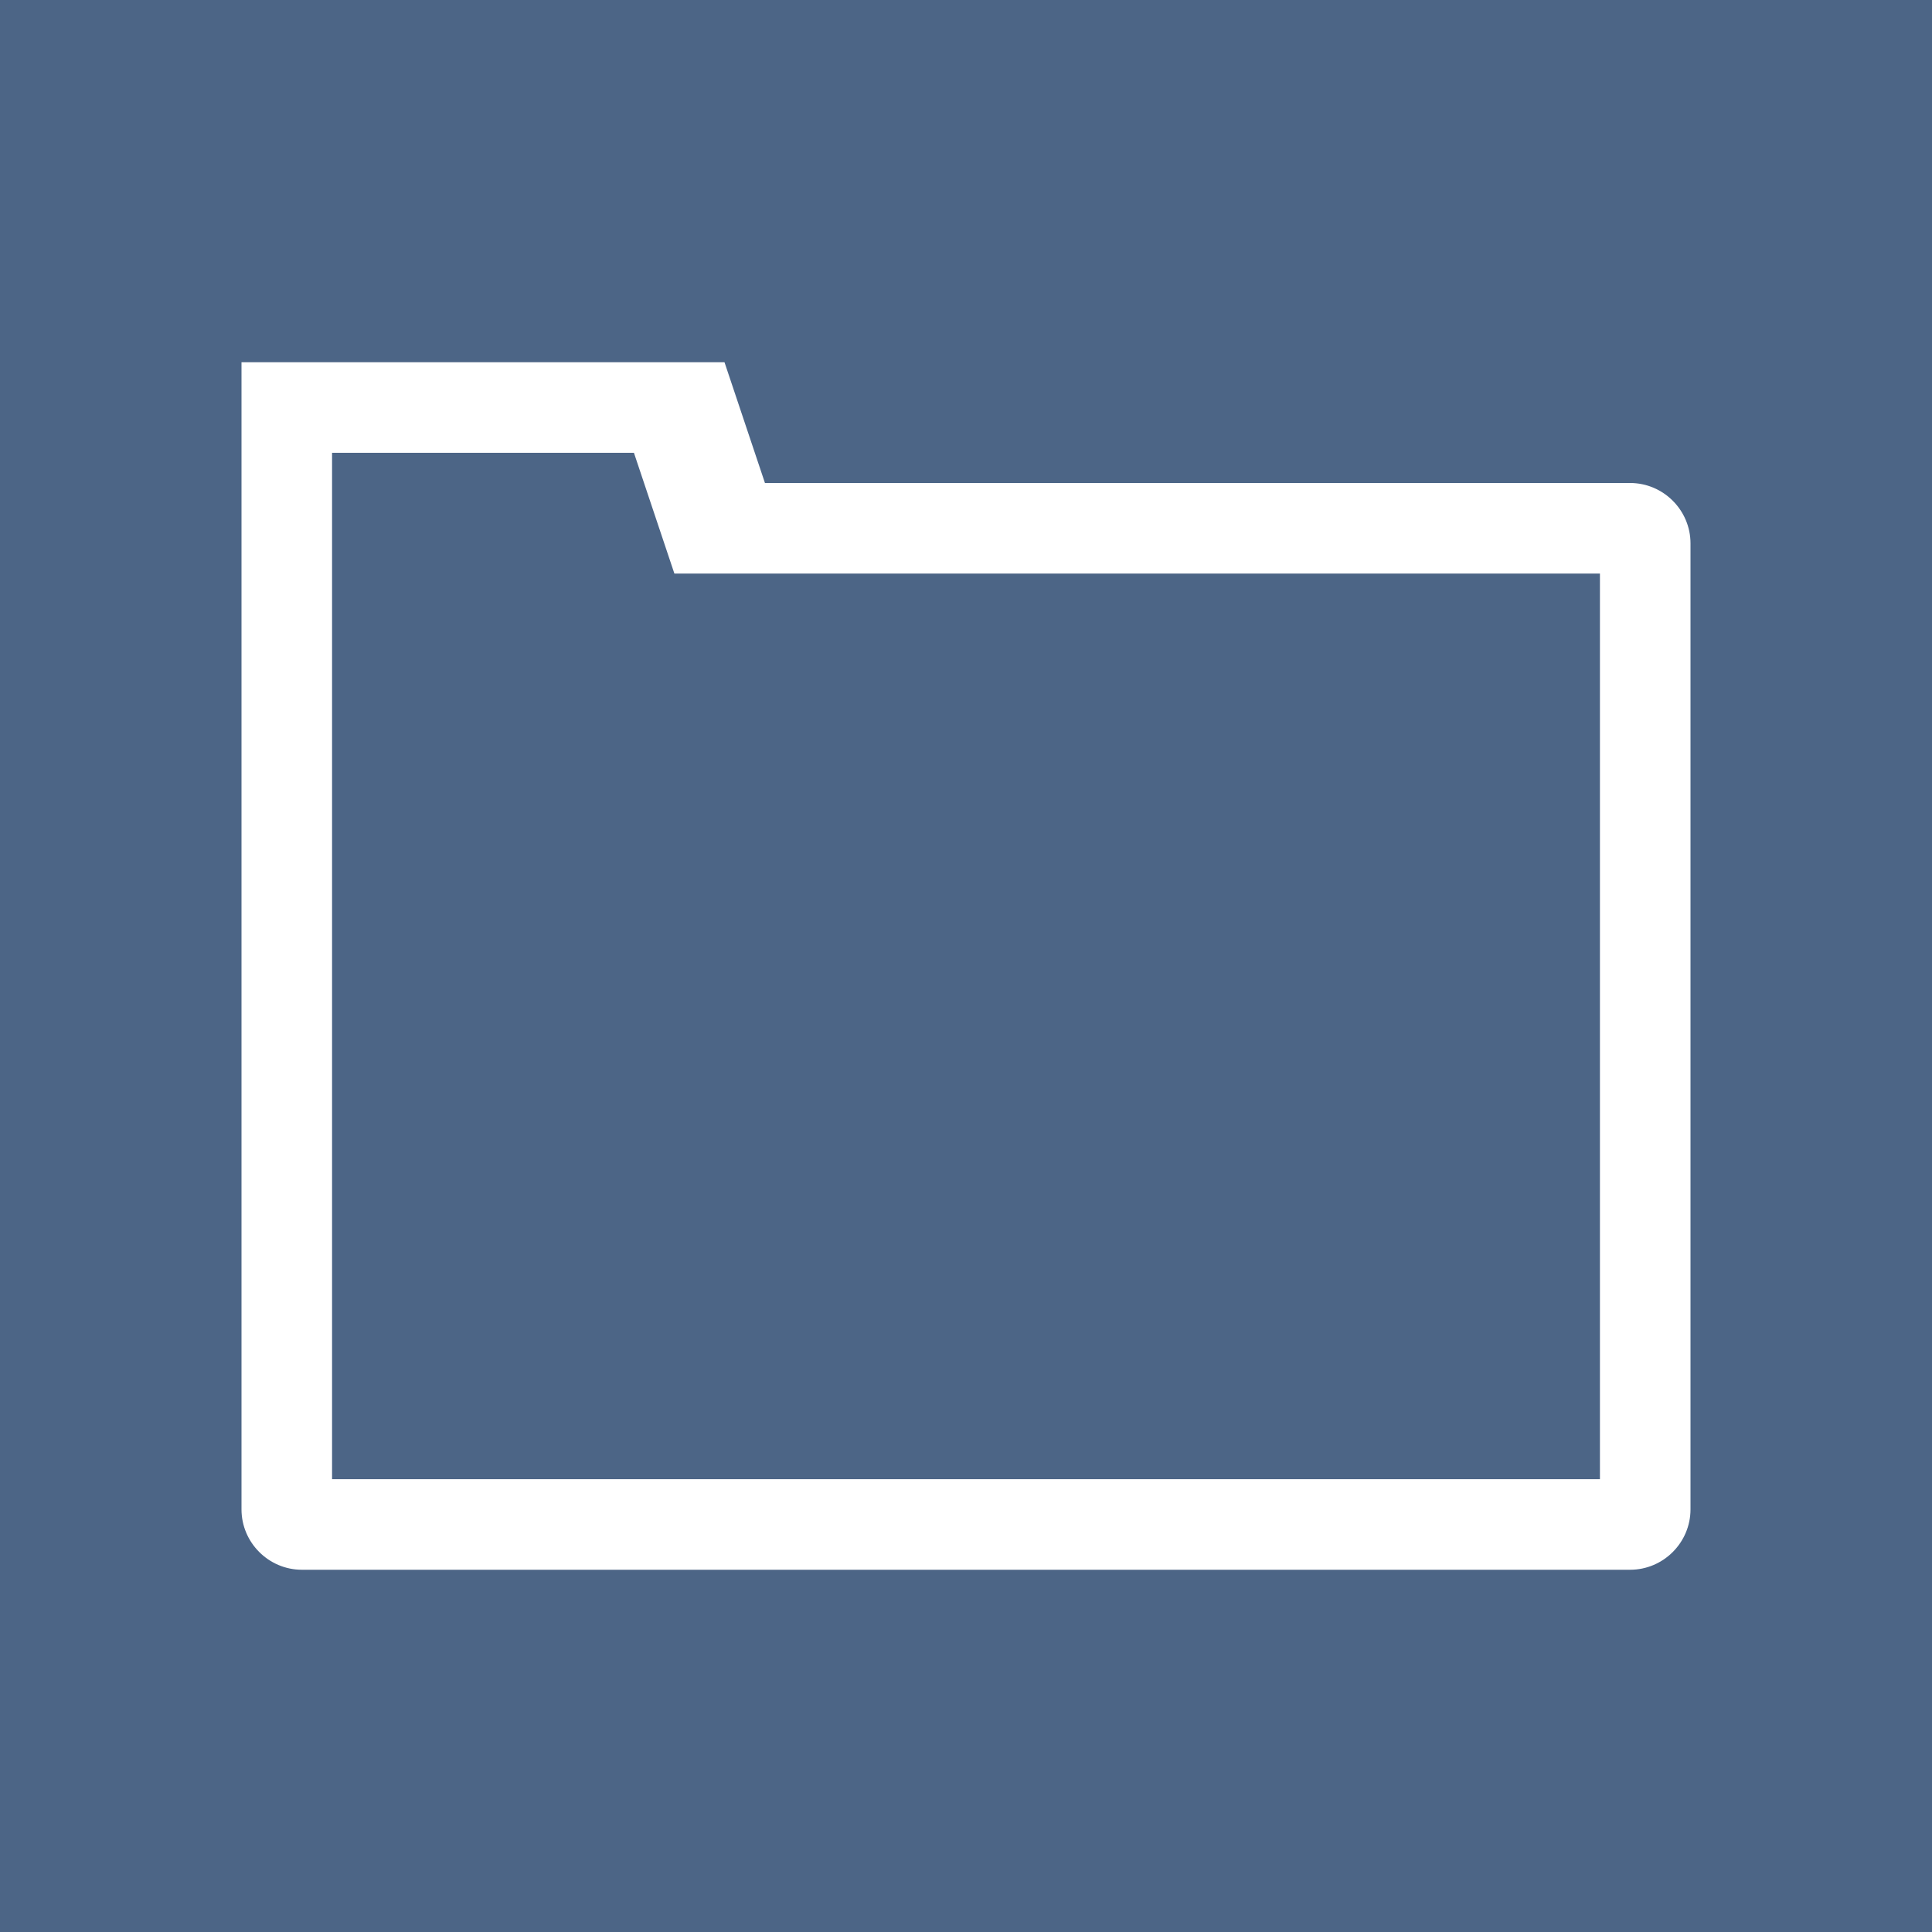
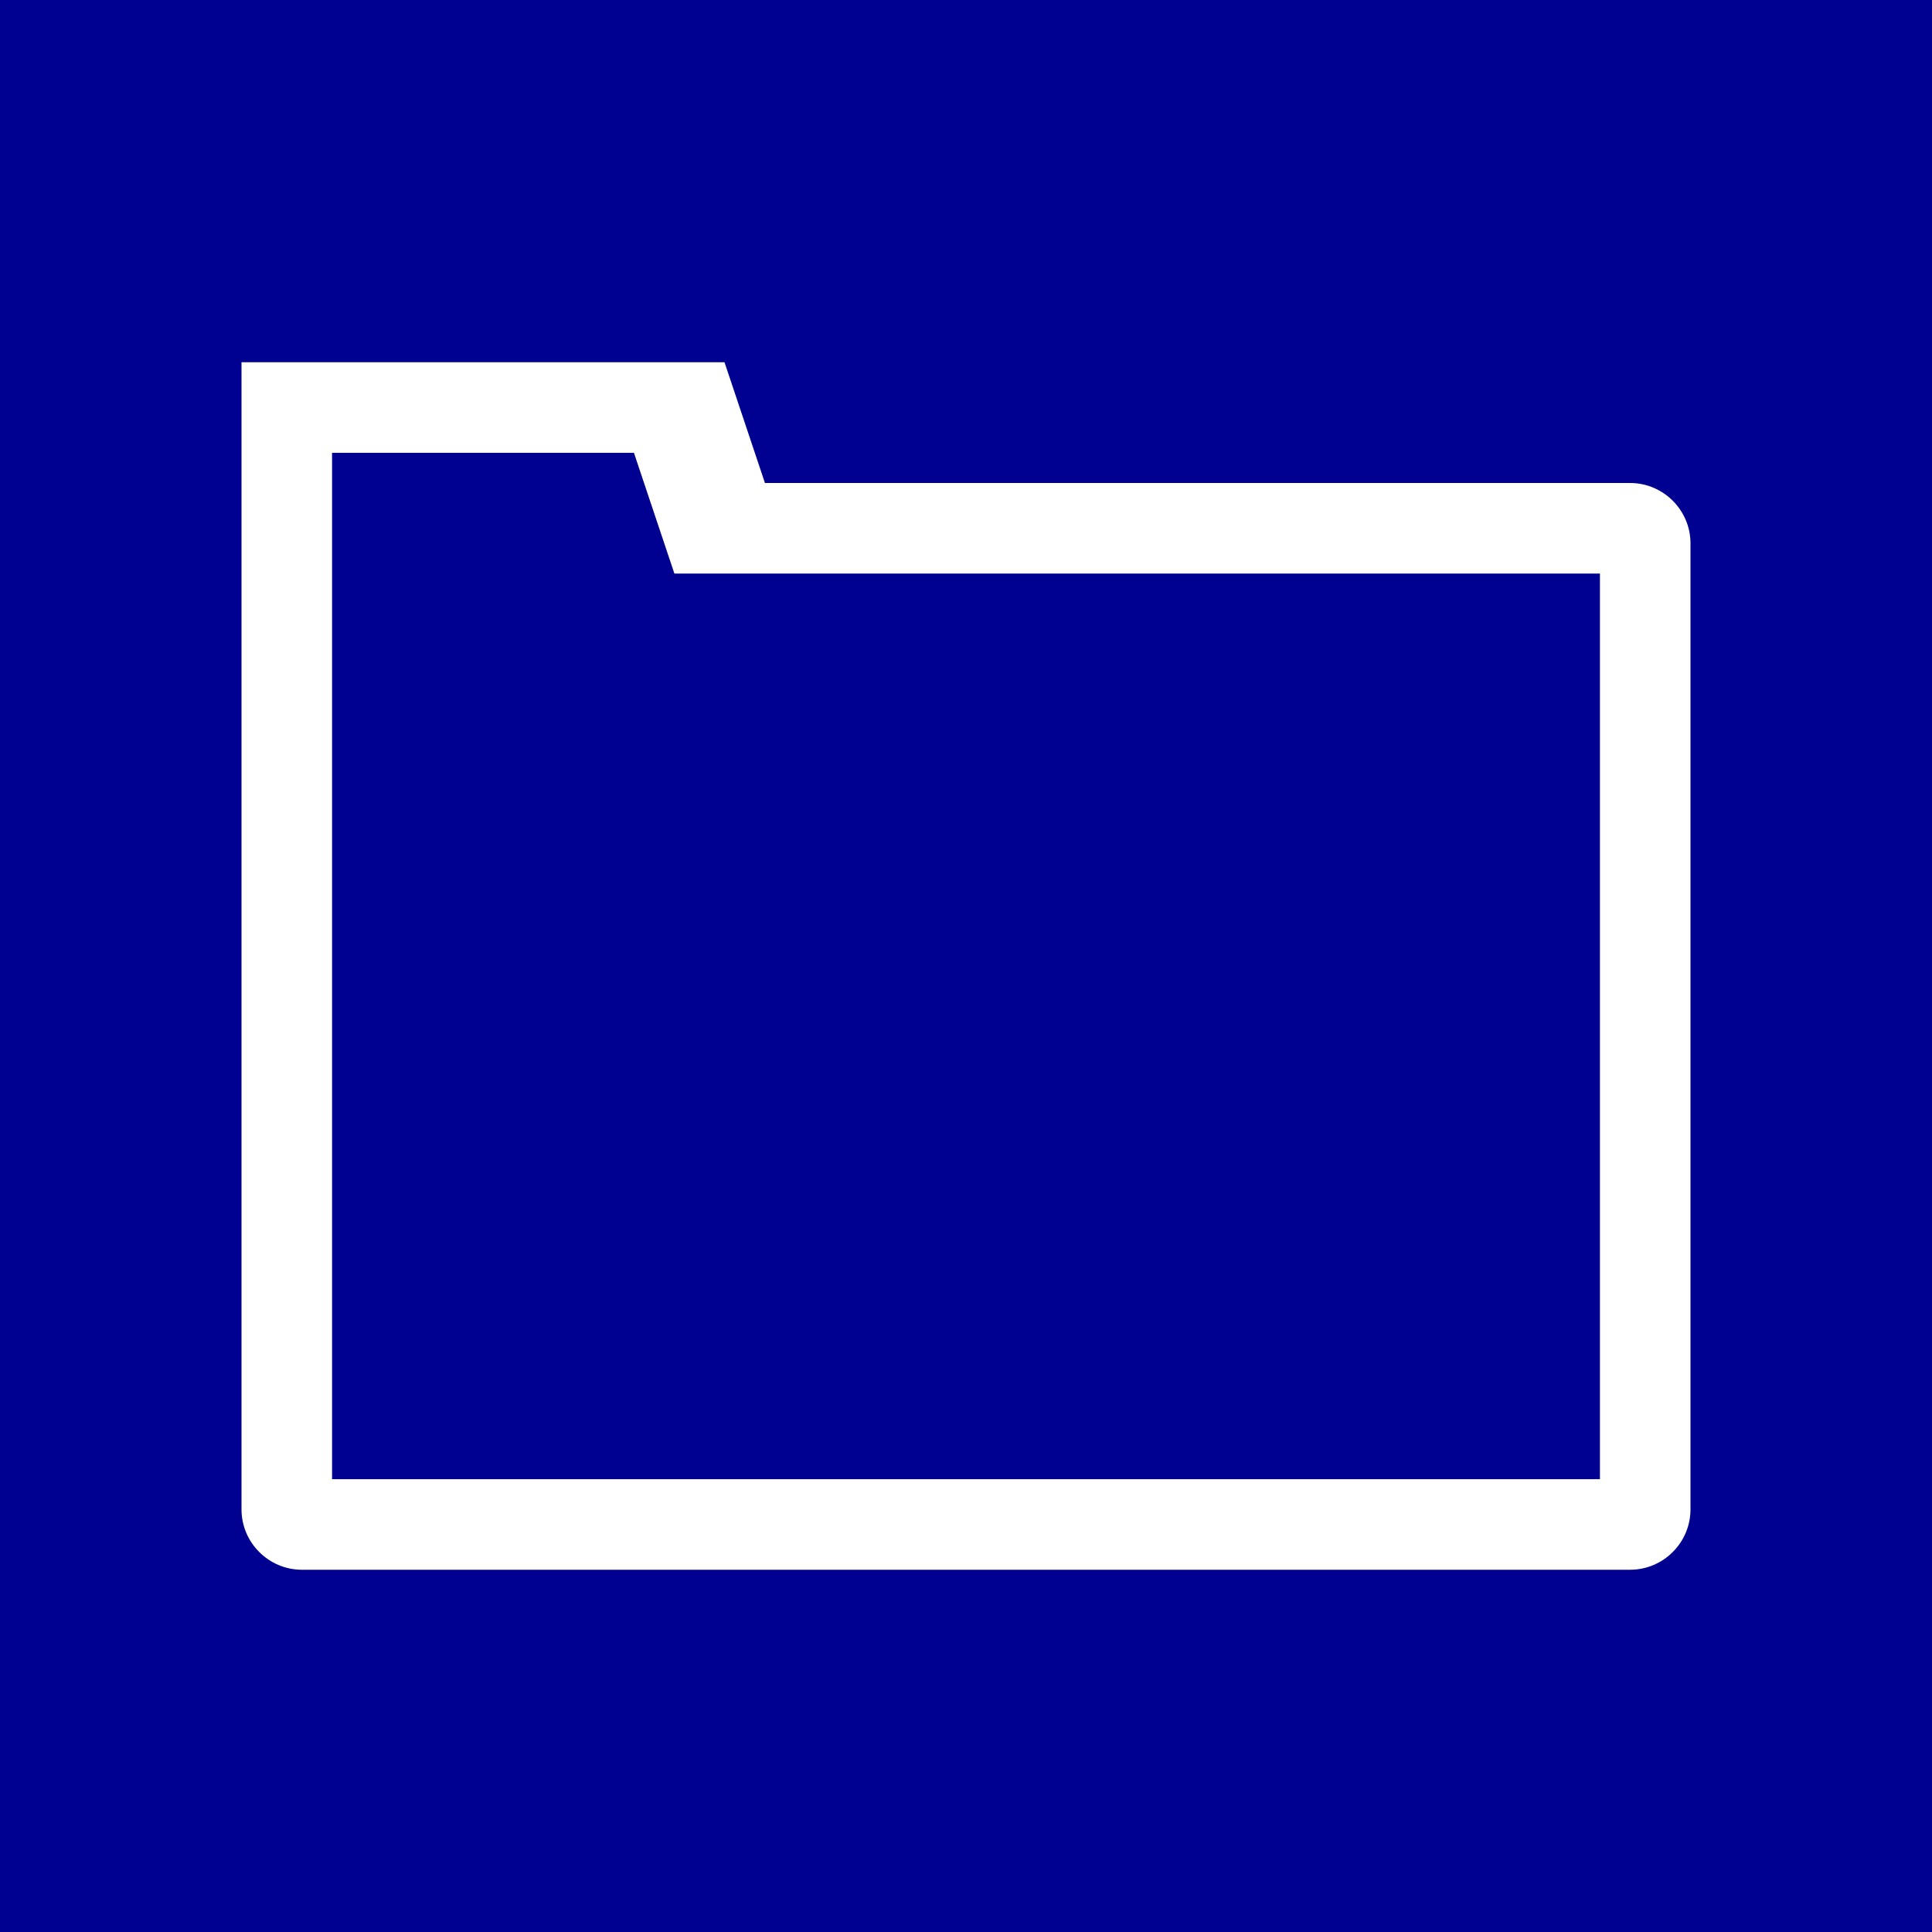
<svg xmlns="http://www.w3.org/2000/svg" xmlns:xlink="http://www.w3.org/1999/xlink" version="1.1" id="Layer_1" x="0px" y="0px" viewBox="0 0 320 320" style="enable-background:new 0 0 320 320;" xml:space="preserve">
  <style type="text/css">
	.st0{clip-path:url(#SVGID_00000092432969159772446920000016935950451571999662_);}
- 	.st1{fill:#4C6586;}
+ 	.st1{fill:#000091;}
</style>
  <g>
    <defs>
      <rect id="SVGID_1_" width="320" height="320" />
    </defs>
    <clipPath id="SVGID_00000083769500440774102130000016329847092408242876_">
      <use xlink:href="#SVGID_1_" style="overflow:visible;" />
    </clipPath>
    <g style="clip-path:url(#SVGID_00000083769500440774102130000016329847092408242876_);">
      <path class="st1" d="M55,245h210V95H111.7L105,75H55V245z M280,250c0,5.5-4.5,10-10,10H50c-5.5,0-10-4.5-10-10V60h80l6.7,20H270    c5.5,0,10,4.5,10,10V250z M320,0H0v320h320V0z" />
    </g>
  </g>
</svg>
